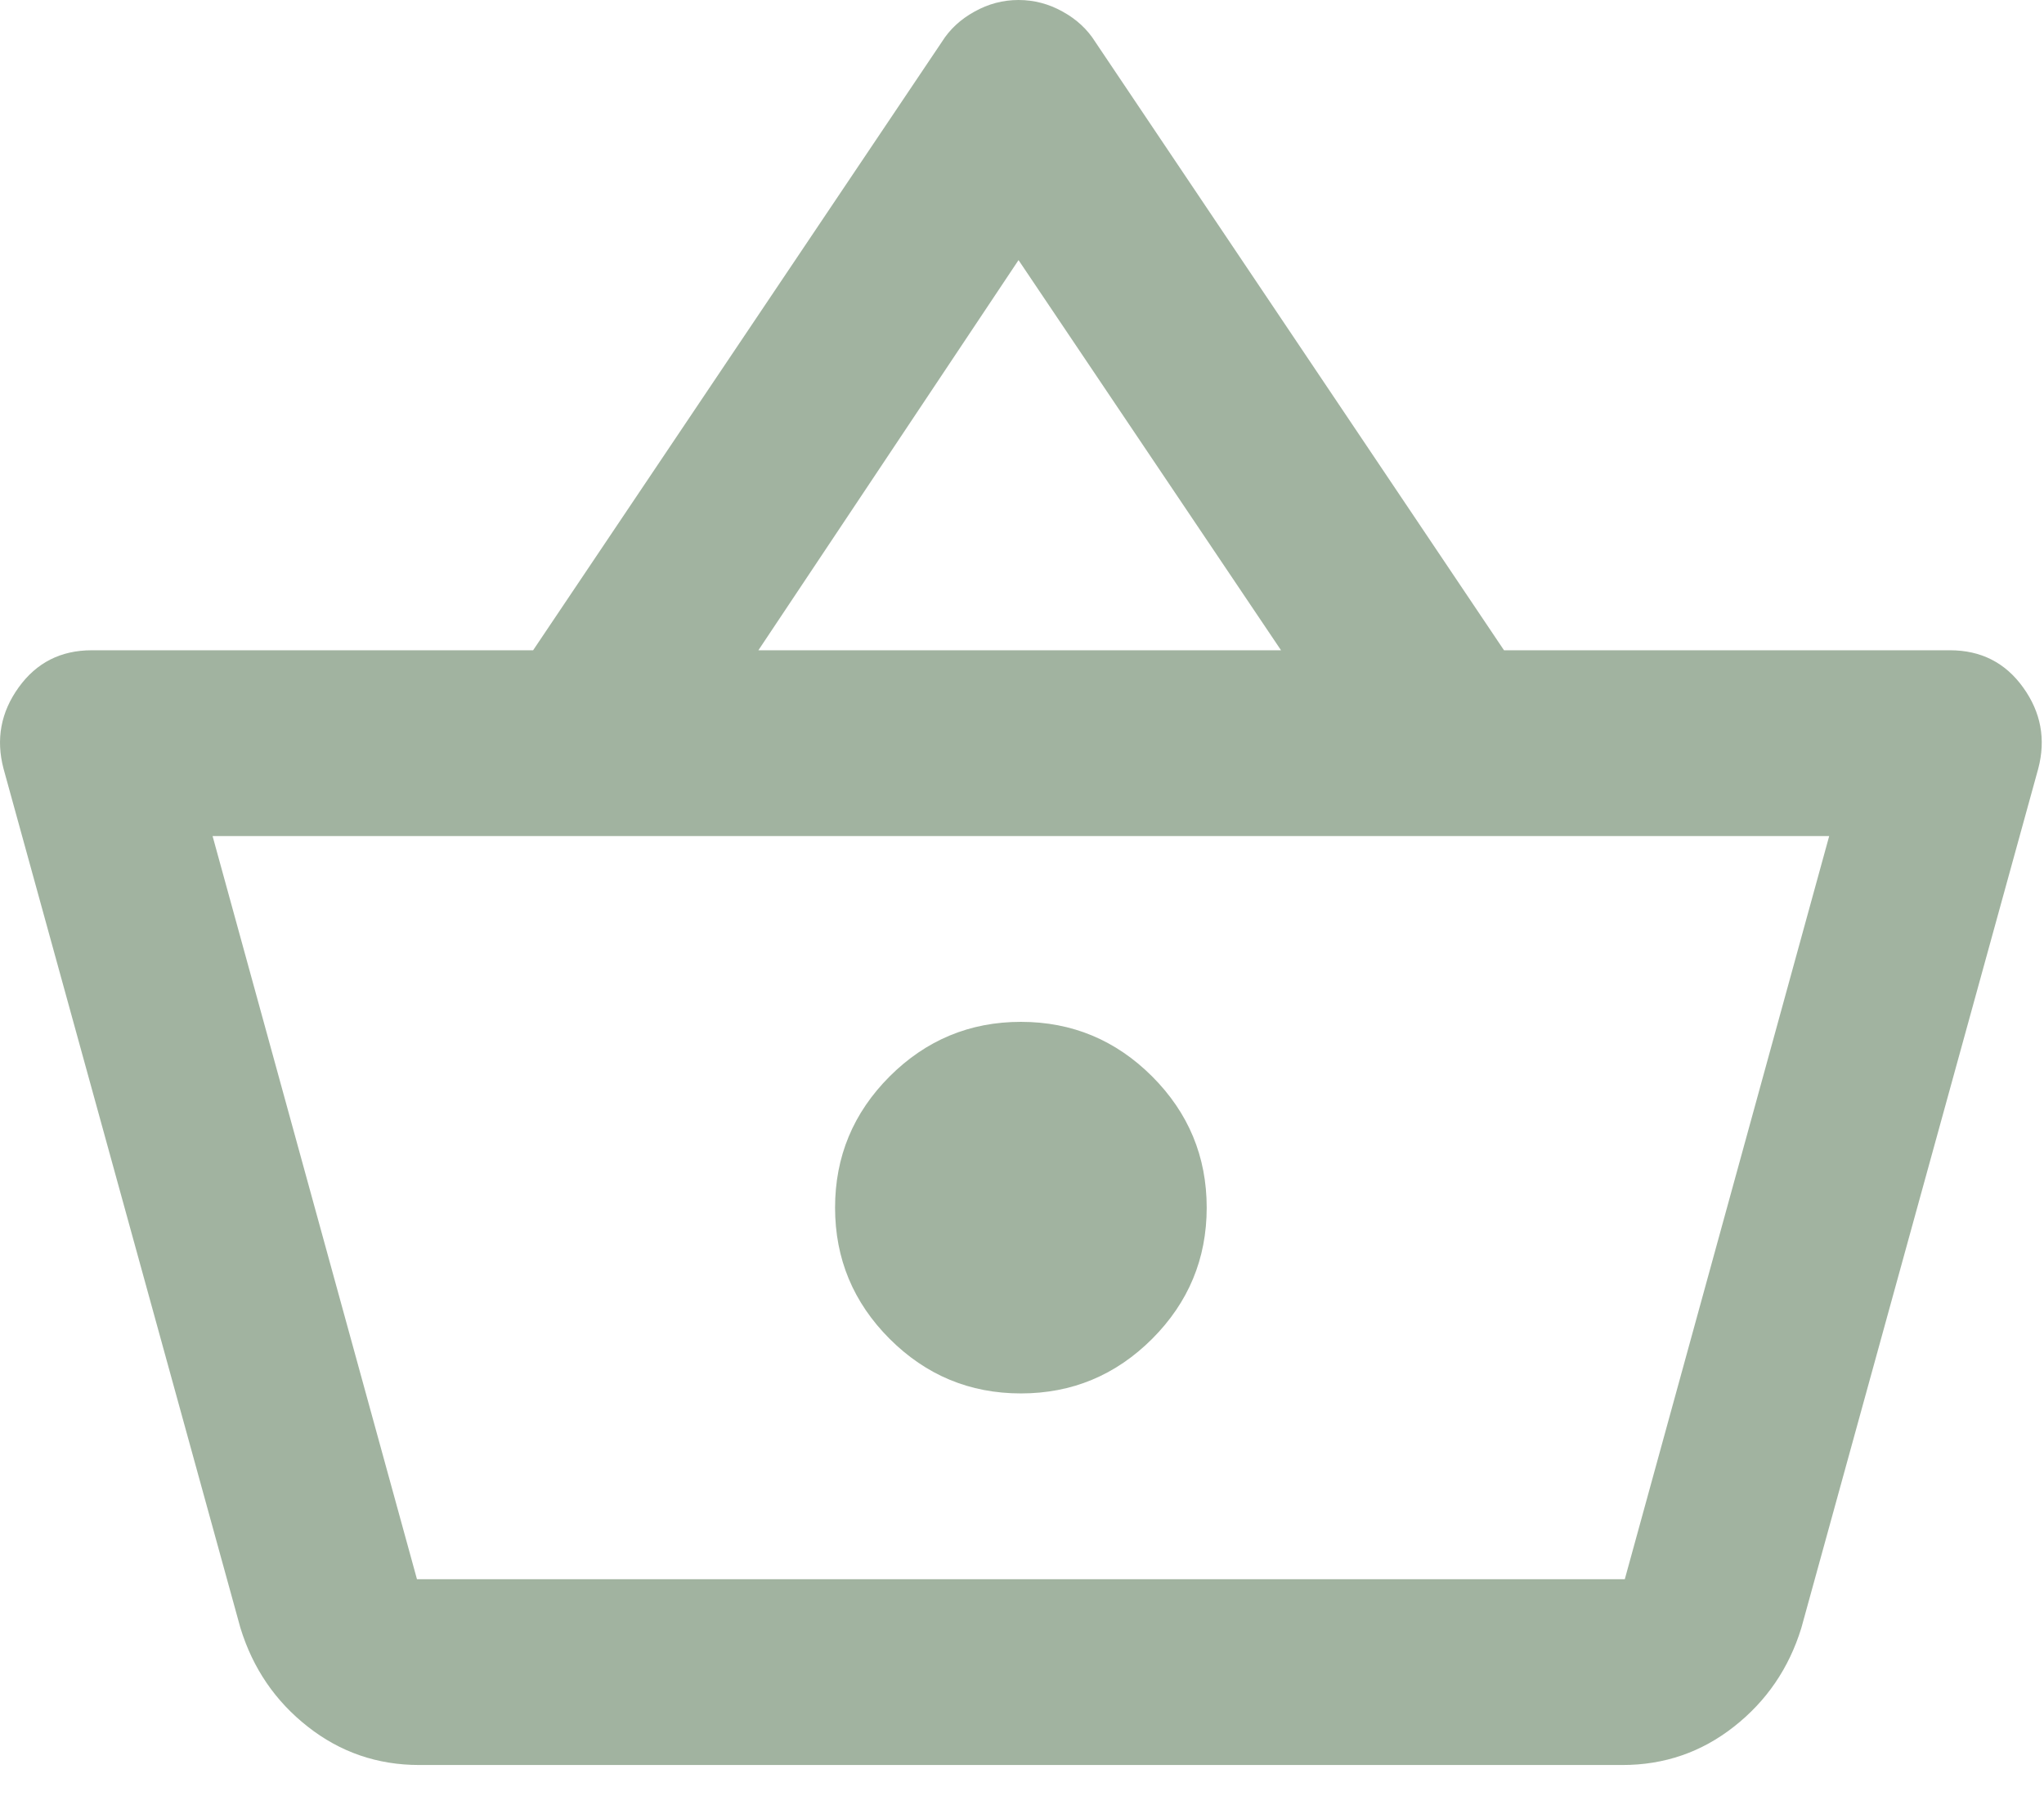
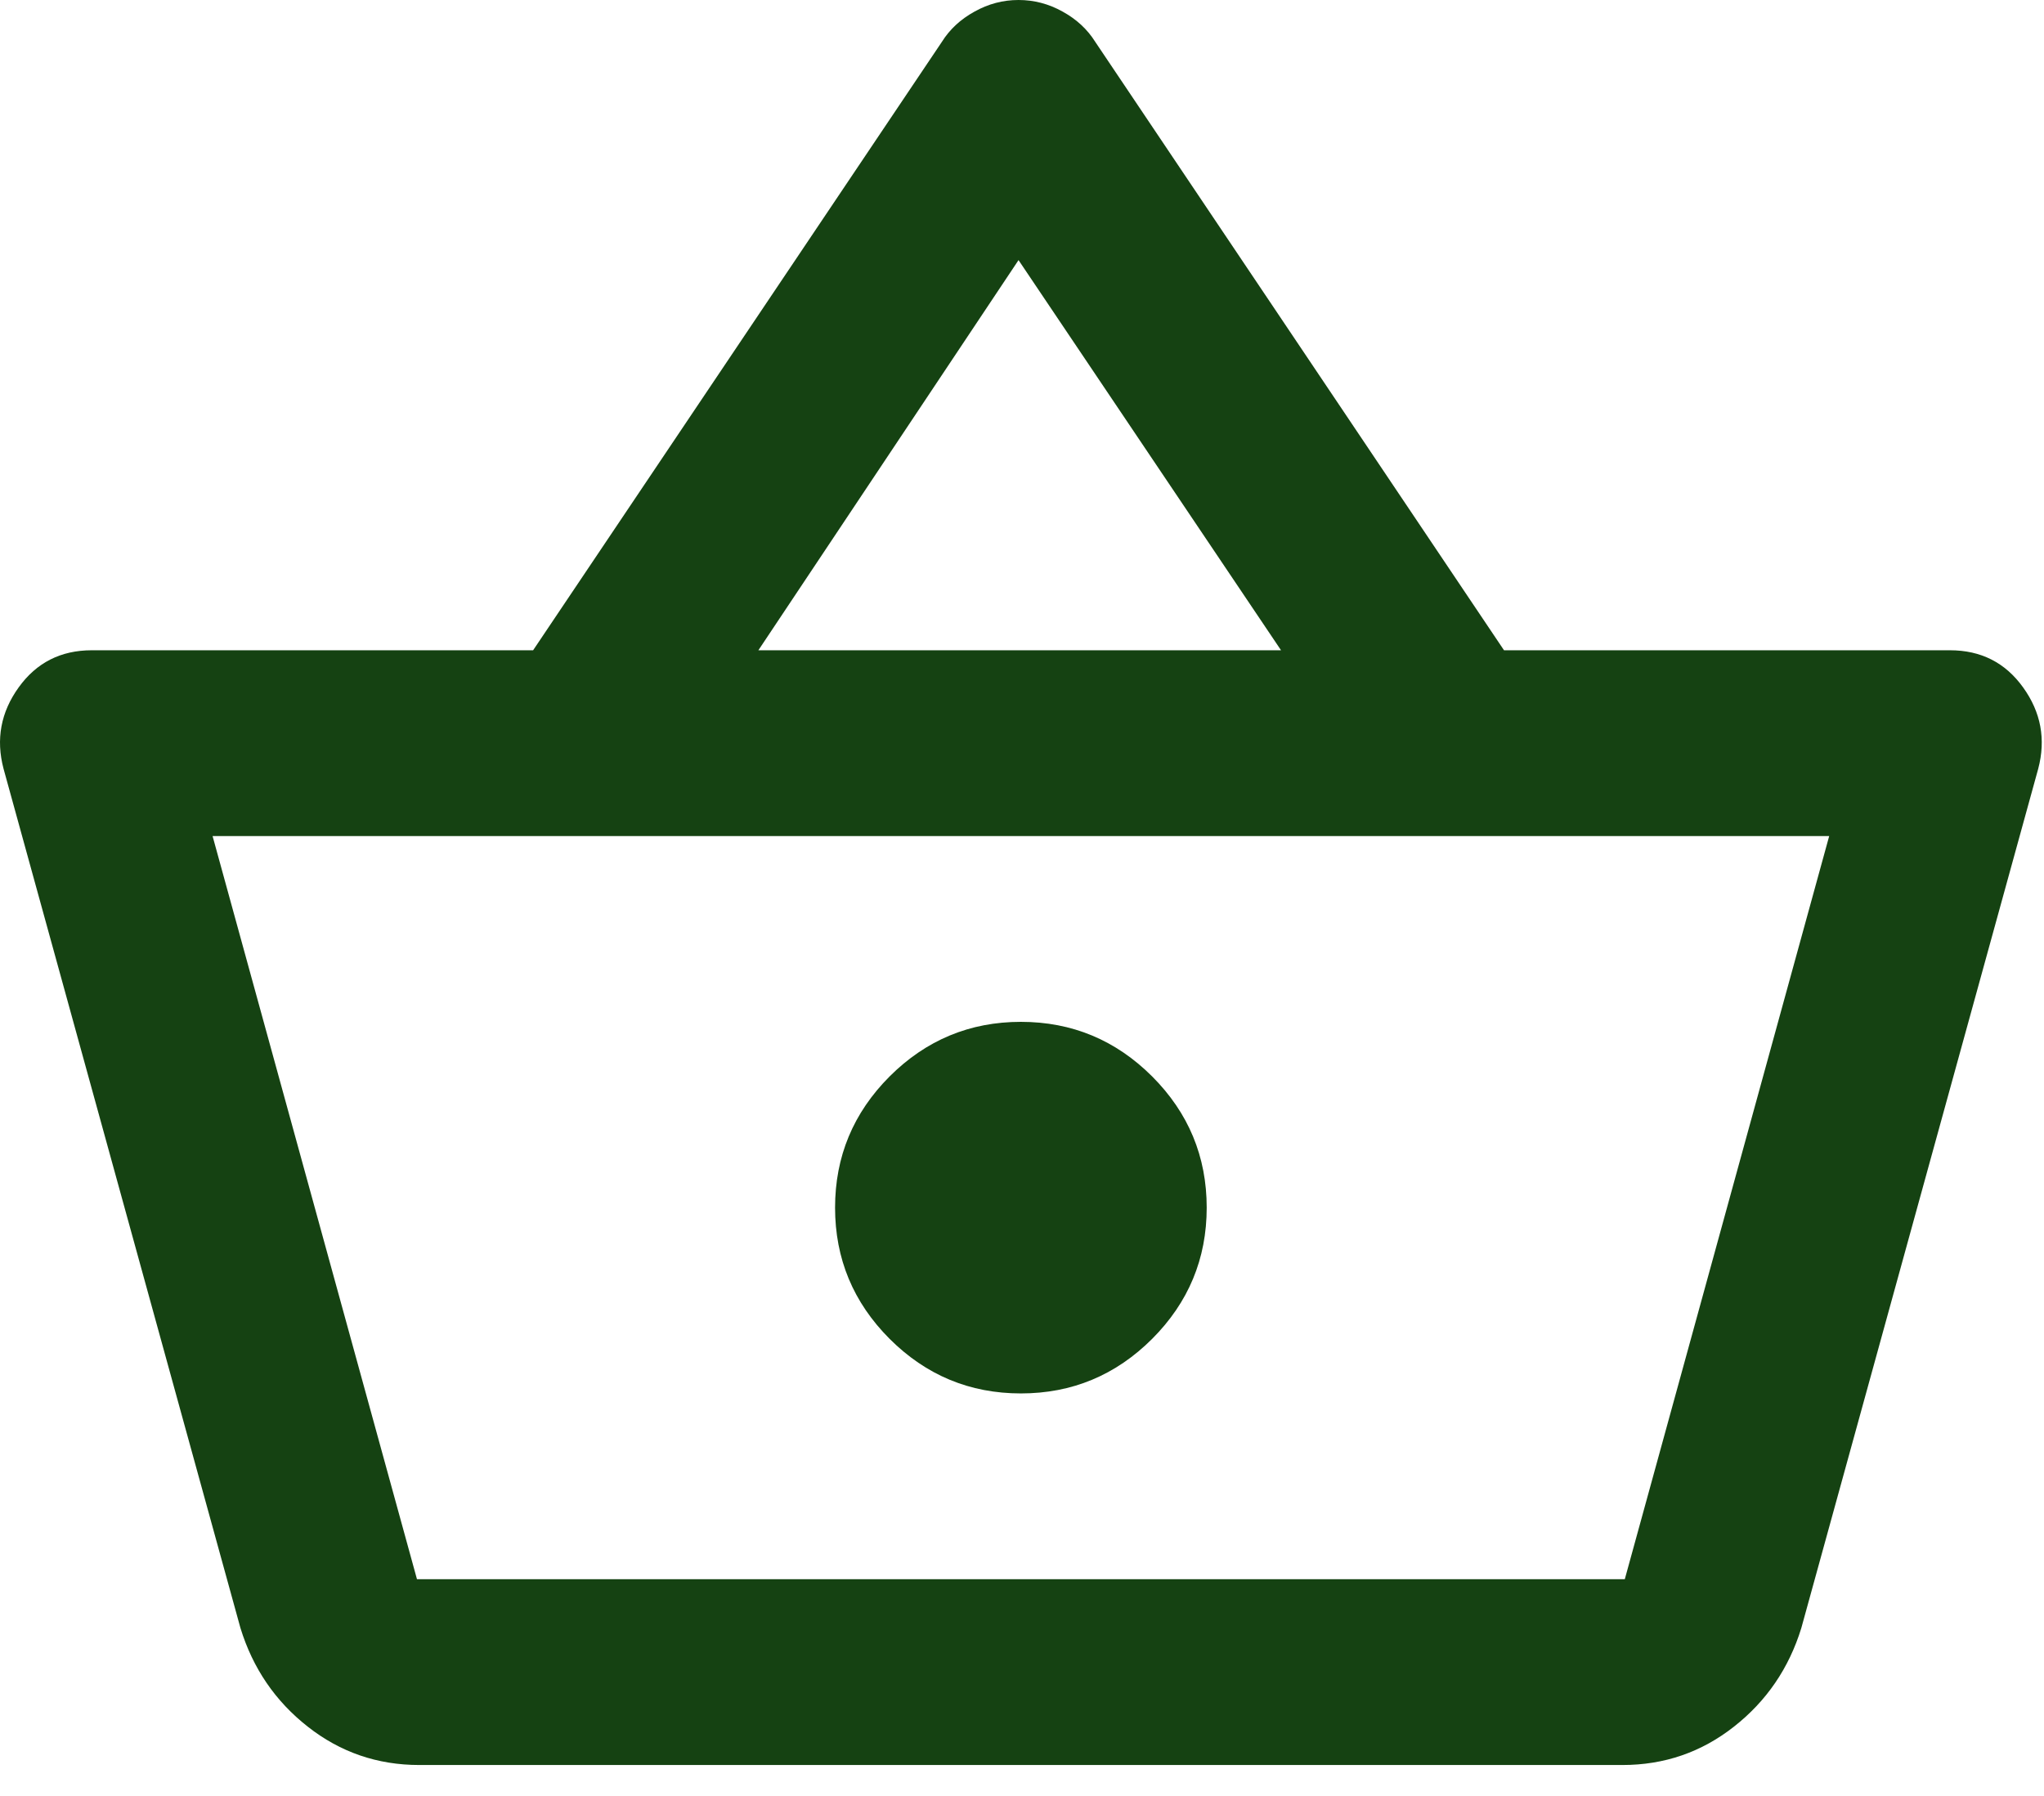
<svg xmlns="http://www.w3.org/2000/svg" width="33" height="29" viewBox="0 0 33 29" fill="none">
-   <path opacity="0.4" d="M6.769 28.5C6.094 28.5 5.494 28.294 4.969 27.881C4.444 27.469 4.082 26.938 3.882 26.288L0.057 12.412C-0.068 11.938 0.013 11.5 0.301 11.1C0.588 10.7 0.982 10.5 1.482 10.5H8.607L15.207 0.675C15.332 0.475 15.507 0.312 15.732 0.188C15.957 0.062 16.194 0 16.444 0C16.694 0 16.932 0.062 17.157 0.188C17.382 0.312 17.557 0.475 17.682 0.675L24.282 10.5H31.482C31.982 10.5 32.376 10.7 32.663 11.1C32.951 11.5 33.032 11.938 32.907 12.412L29.082 26.288C28.882 26.938 28.519 27.469 27.994 27.881C27.469 28.294 26.869 28.5 26.194 28.5H6.769ZM6.732 25.5H26.232L29.532 13.5H3.432L6.732 25.5ZM16.482 22.5C17.307 22.5 18.013 22.206 18.601 21.619C19.188 21.031 19.482 20.325 19.482 19.5C19.482 18.675 19.188 17.969 18.601 17.381C18.013 16.794 17.307 16.5 16.482 16.5C15.657 16.5 14.951 16.794 14.363 17.381C13.776 17.969 13.482 18.675 13.482 19.5C13.482 20.325 13.776 21.031 14.363 21.619C14.951 22.206 15.657 22.5 16.482 22.5ZM12.244 10.5H20.682L16.444 4.2L12.244 10.5Z" fill="#154212" />
+   <path d="M6.769 28.5C6.094 28.5 5.494 28.294 4.969 27.881C4.444 27.469 4.082 26.938 3.882 26.288L0.057 12.412C-0.068 11.938 0.013 11.5 0.301 11.1C0.588 10.7 0.982 10.5 1.482 10.5H8.607L15.207 0.675C15.332 0.475 15.507 0.312 15.732 0.188C15.957 0.062 16.194 0 16.444 0C16.694 0 16.932 0.062 17.157 0.188C17.382 0.312 17.557 0.475 17.682 0.675L24.282 10.5H31.482C31.982 10.5 32.376 10.7 32.663 11.1C32.951 11.5 33.032 11.938 32.907 12.412L29.082 26.288C28.882 26.938 28.519 27.469 27.994 27.881C27.469 28.294 26.869 28.5 26.194 28.5H6.769ZM6.732 25.5H26.232L29.532 13.5H3.432L6.732 25.5ZM16.482 22.5C17.307 22.5 18.013 22.206 18.601 21.619C19.188 21.031 19.482 20.325 19.482 19.5C19.482 18.675 19.188 17.969 18.601 17.381C18.013 16.794 17.307 16.5 16.482 16.5C15.657 16.5 14.951 16.794 14.363 17.381C13.776 17.969 13.482 18.675 13.482 19.5C13.482 20.325 13.776 21.031 14.363 21.619C14.951 22.206 15.657 22.5 16.482 22.5ZM12.244 10.5H20.682L16.444 4.2L12.244 10.5Z" fill="#154212" />
</svg>
